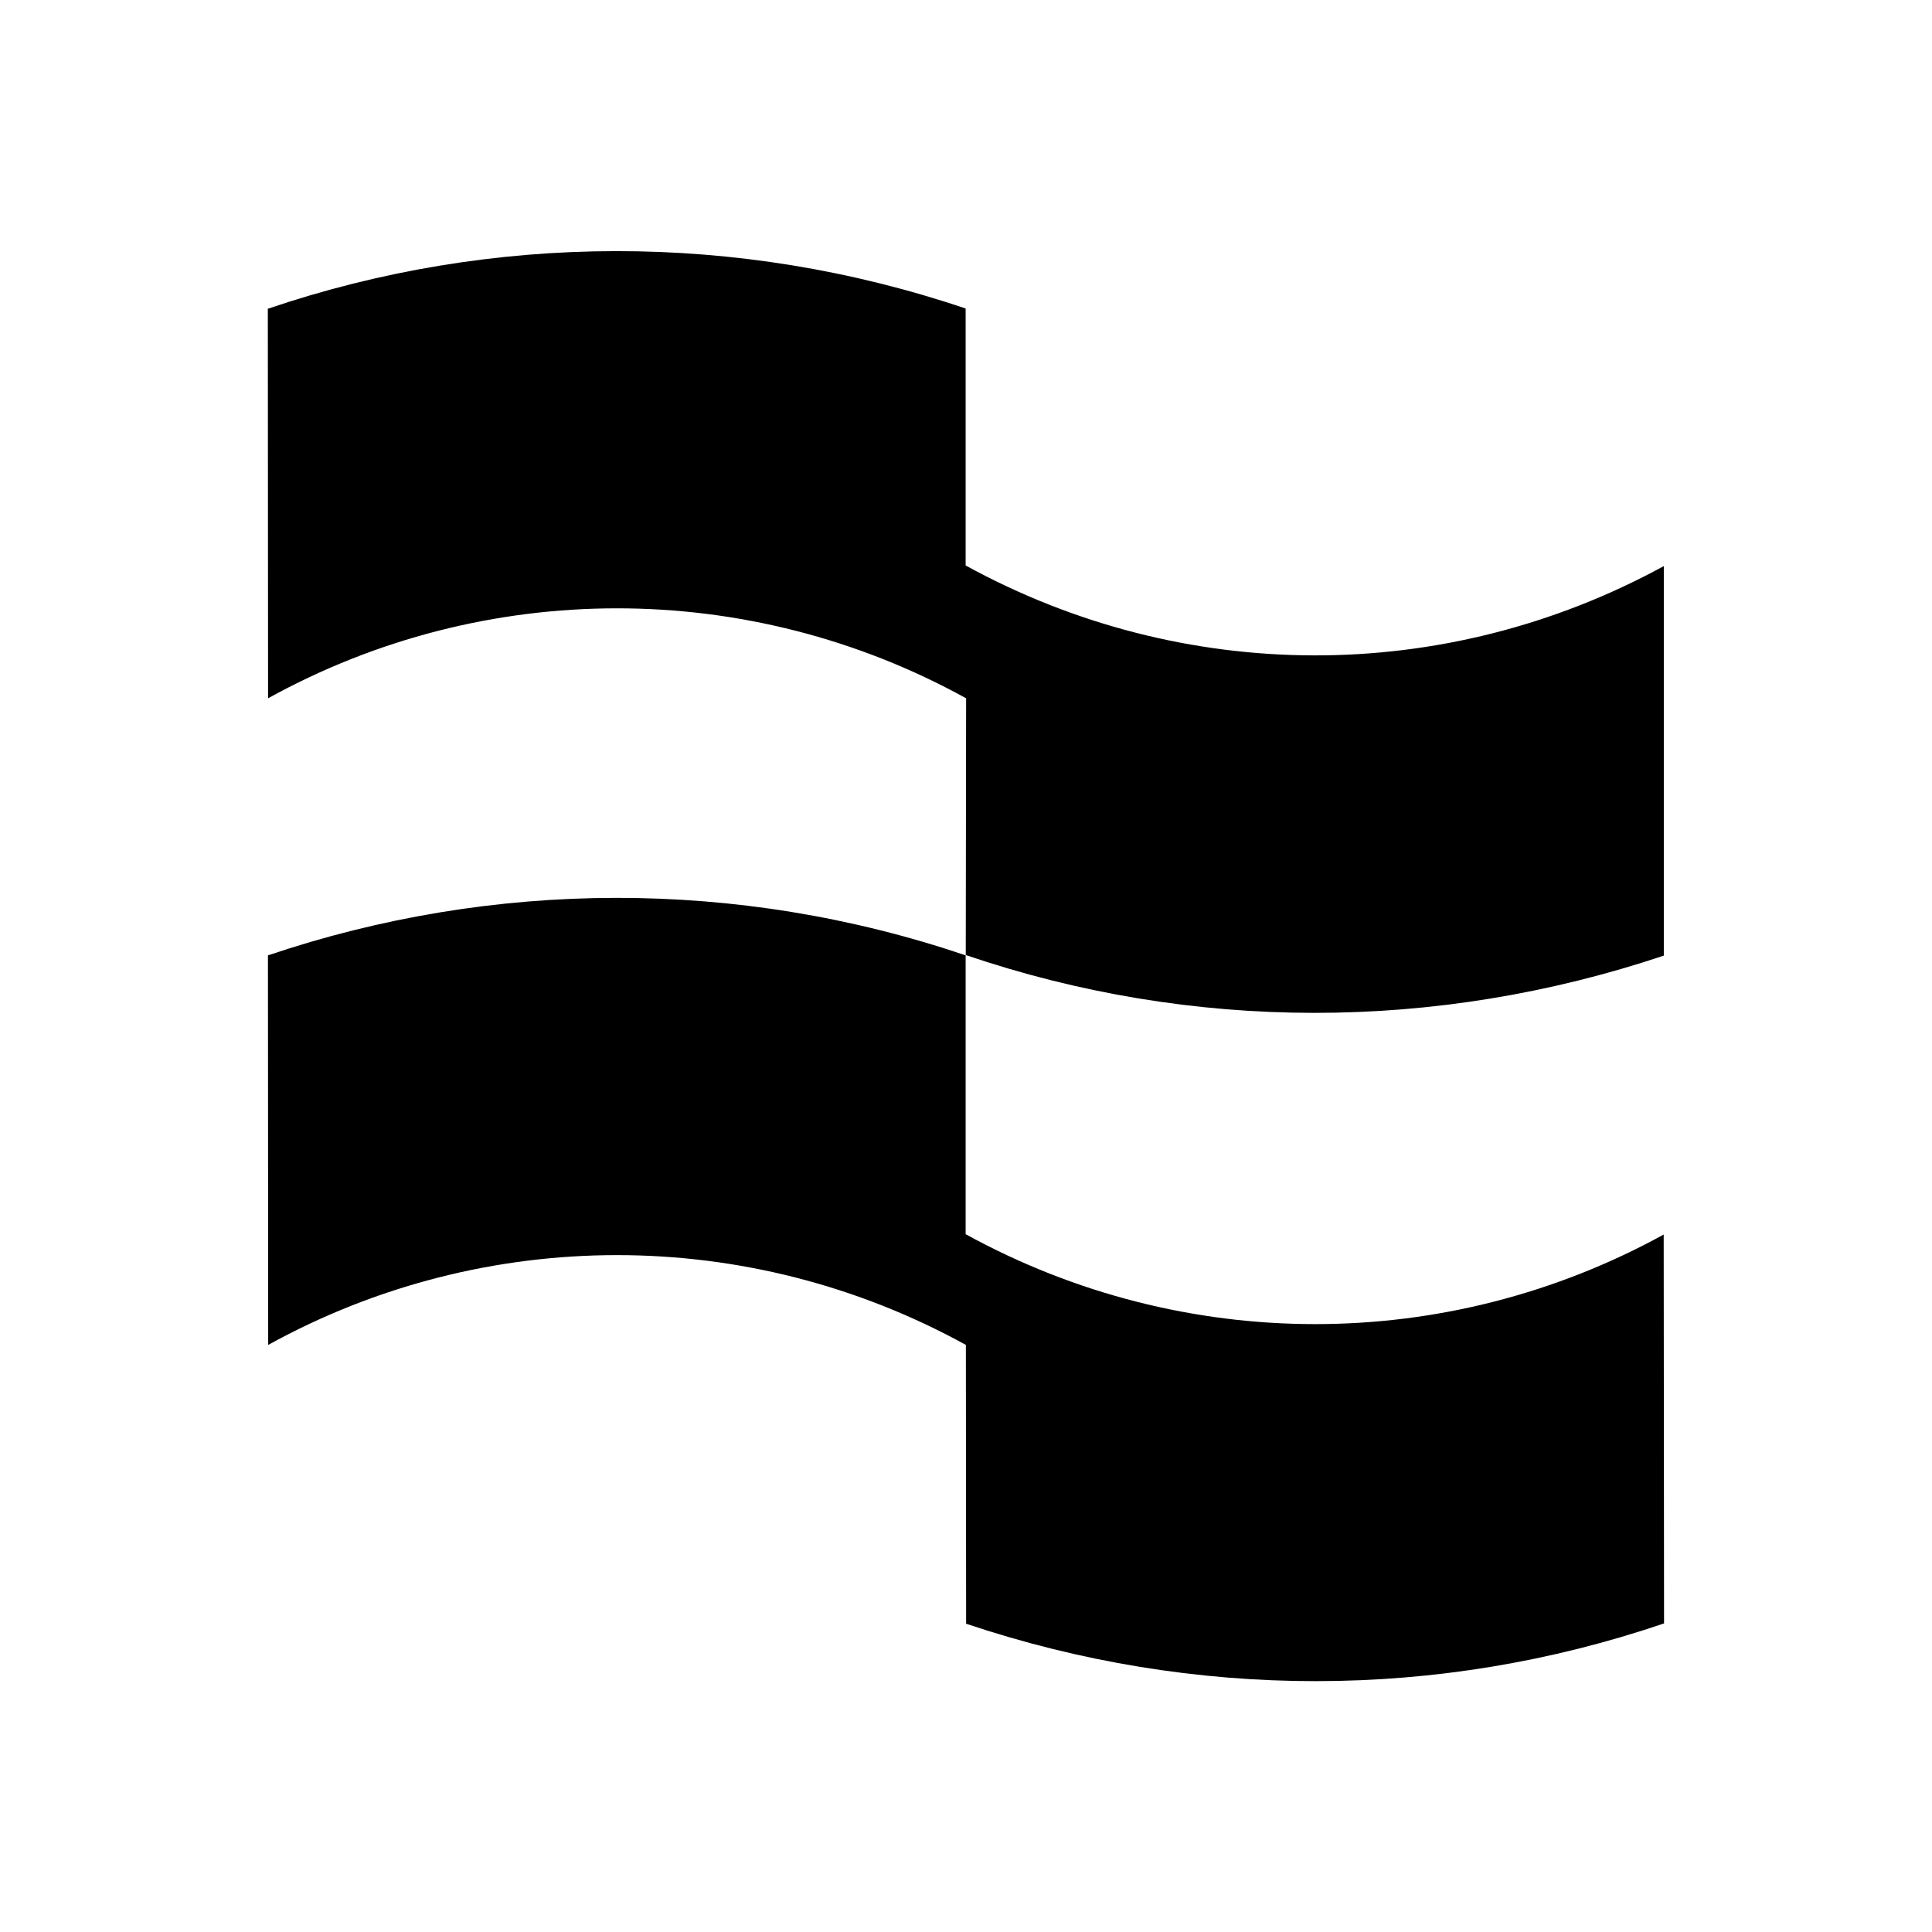
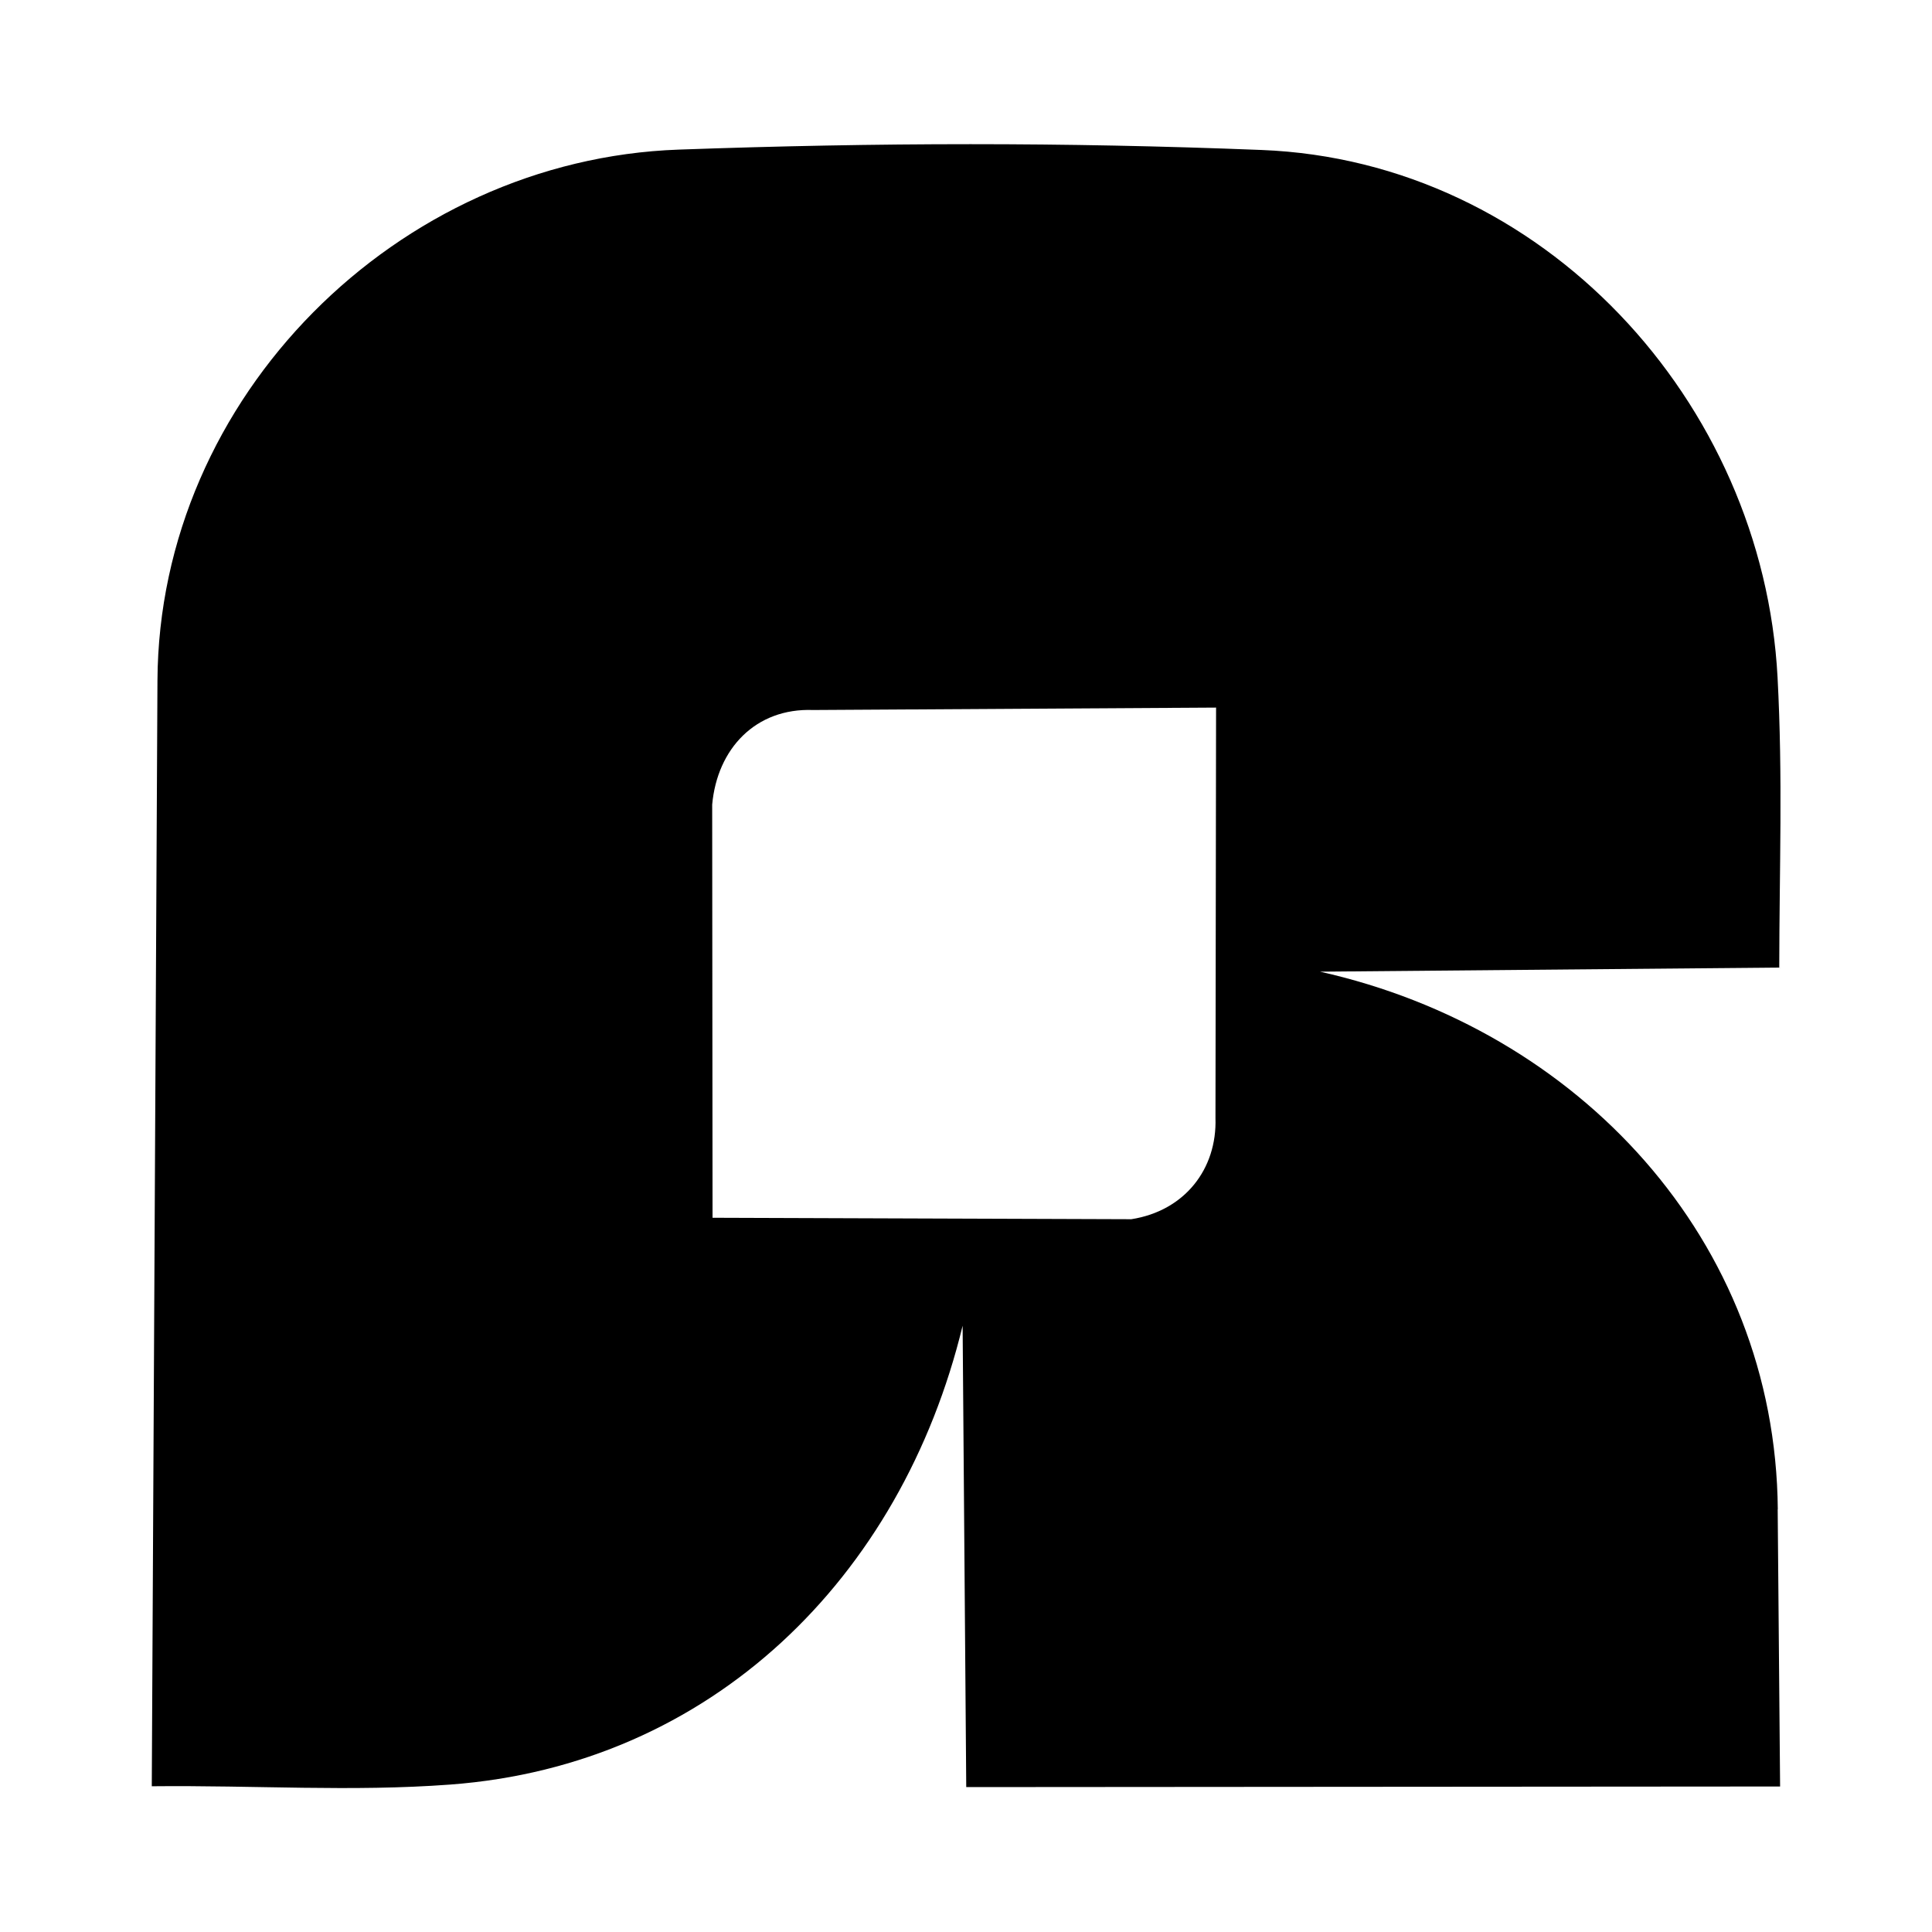
<svg xmlns="http://www.w3.org/2000/svg" viewBox="0 0 160 160" fill="currentColor" role="img" aria-label="Ruther Bergonia">
-   <path d="M137.82,134.44c-18.7,6.37-38.9,6.38-57.81.03l-.02-23.09c-18-9.92-39.81-9.91-57.78,0l-.02-32.26c18.63-6.3,38.91-6.4,57.79,0l.03-21.29c-18.01-9.94-39.84-9.93-57.81,0l-.02-32.26c18.6-6.32,38.93-6.4,57.79-.02v21.28c17.98,9.86,39.63,9.98,57.82.05v32.26c-18.9,6.33-39.08,6.33-57.82-.05v23.12c18.06,9.92,39.79,9.93,57.81.03l.03,32.23Z" />
+   <path d="M147.22,124.99l.2,22.96-67.4.05-.3-38.21c-5.07,20.91-20.84,36.39-42.43,38-8.19.61-16.08.05-24.72.14l.47-91.57c.12-23.5,19.87-43.14,43.16-43.97,16.52-.59,31.84-.62,48.27.03,23.3.91,41.54,20.86,42.74,43.68.44,8.32.15,15.7.14,24.03l-38.03.34c21.38,4.78,37.72,22.19,37.91,44.54ZM93.69,100.97c4.42-.69,7.11-4.16,6.97-8.38l.05-33.99-33.37.2c-4.77-.18-7.94,3.21-8.36,7.83l.03,34.22,34.68.12Z" />
</svg>
